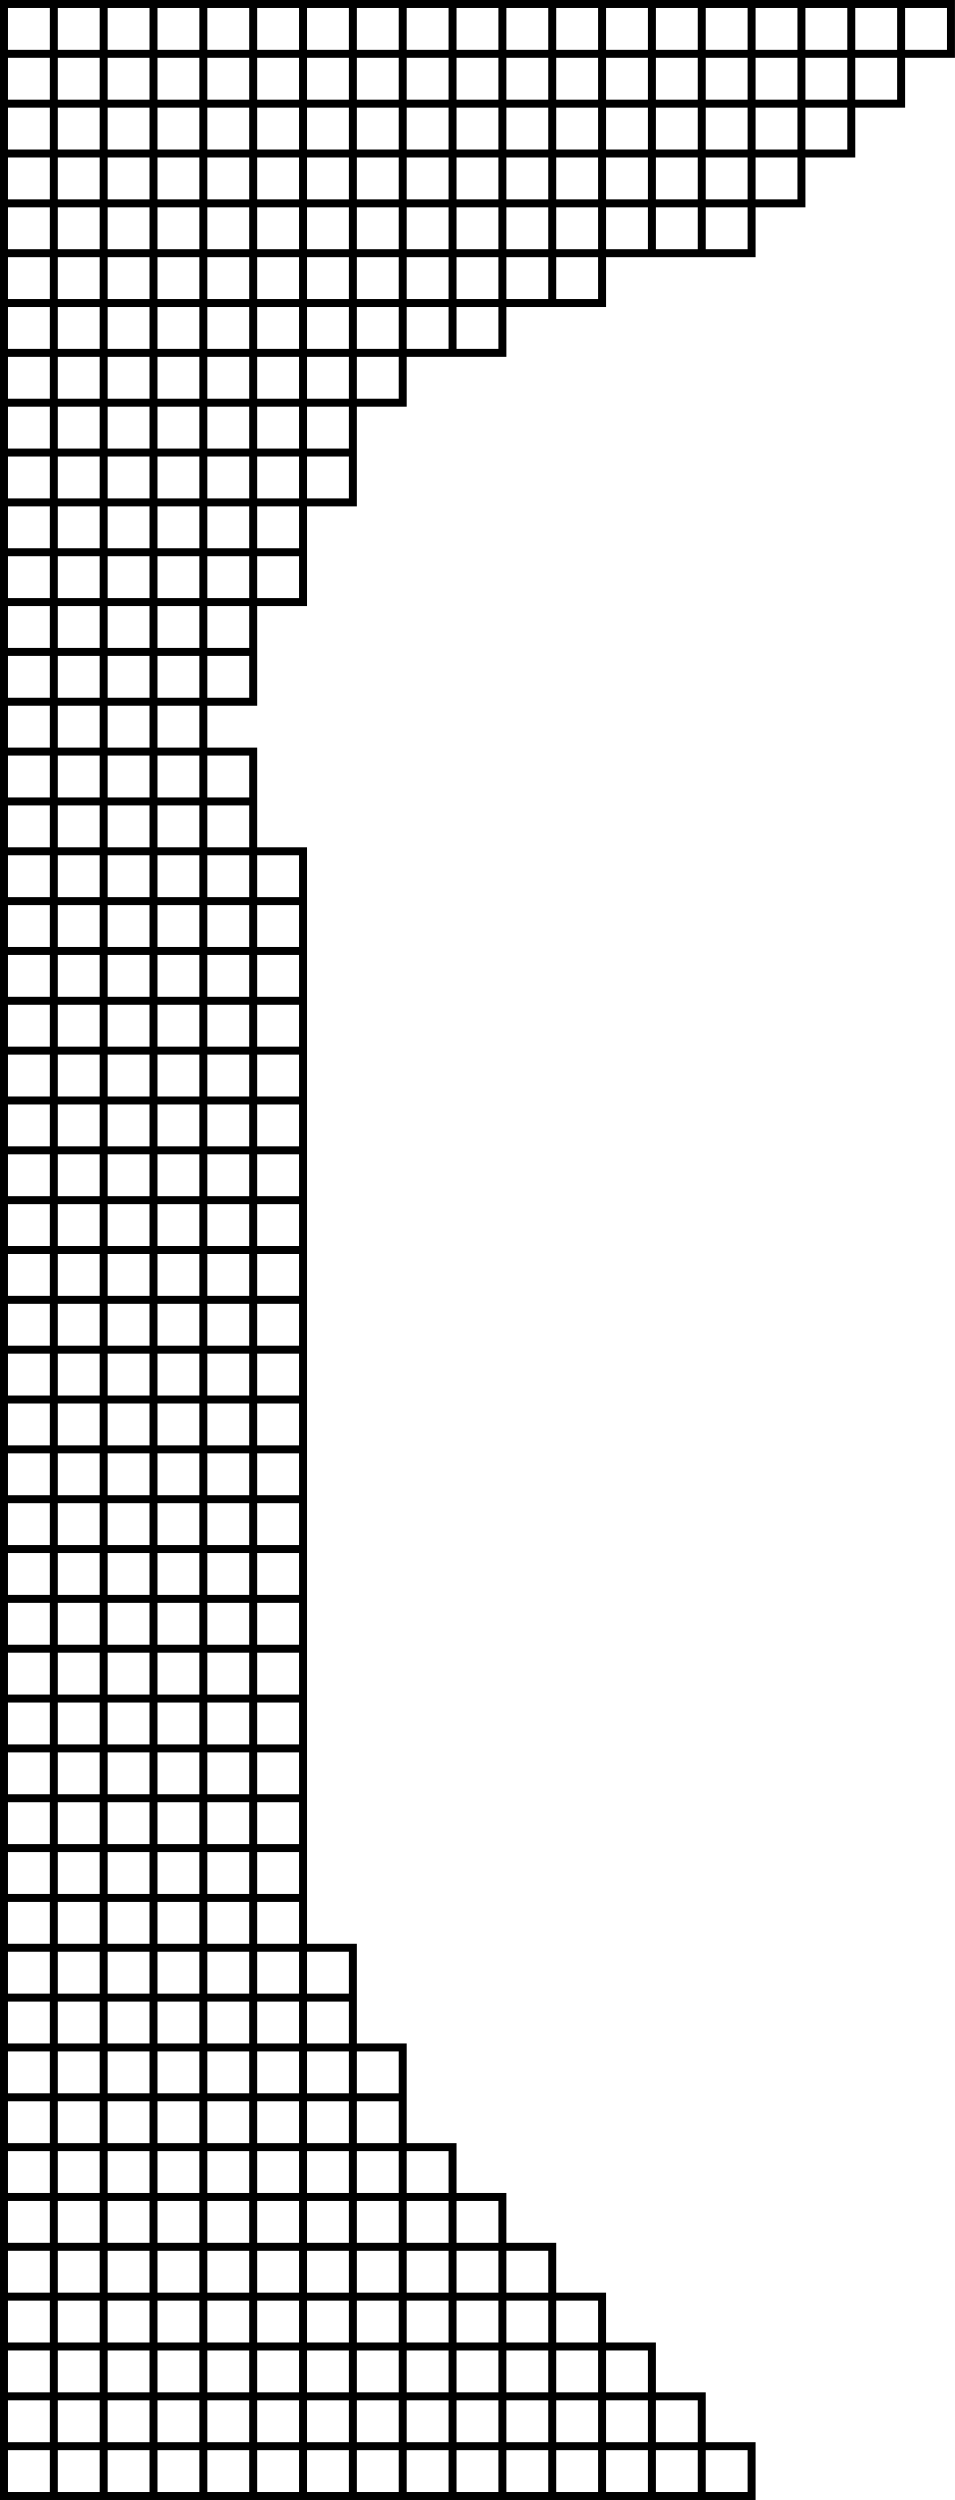
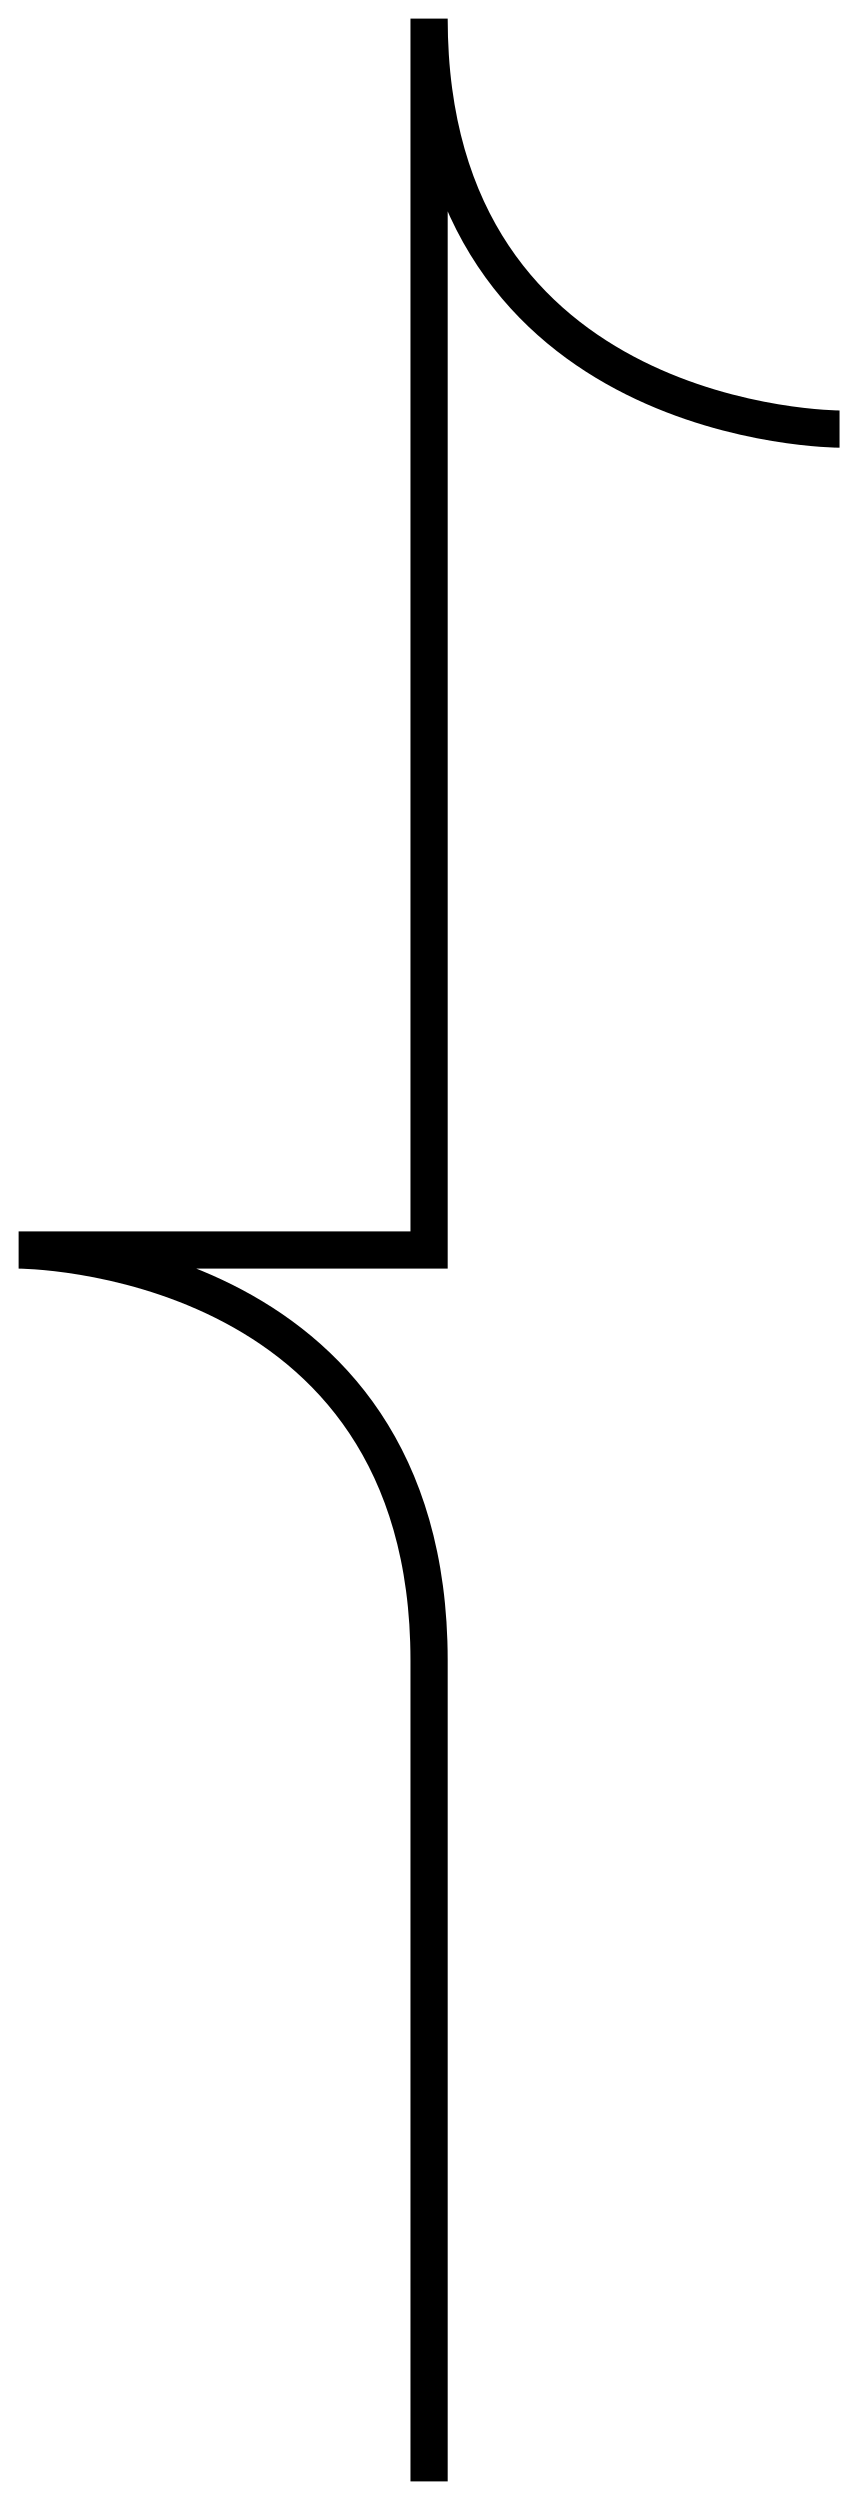
- <svg xmlns="http://www.w3.org/2000/svg" fill="none" version="1.1" viewBox="-2.268 -2.268 543.118 1421.86" x="-2.268pt" y="-2.268pt" width="543.118pt" height="1421.86pt" stroke-width="0.567" stroke-miterlimit="10">
+ <svg xmlns="http://www.w3.org/2000/svg" fill="none" version="1.1" viewBox="47.732 47.732 104.535 304.535" x="47.732pt" y="47.732pt" width="104.535pt" height="304.535pt" stroke-width="0.567" stroke-miterlimit="10">
  <g transform="matrix(1,-0,0,-1,0,-0)">
    <g stroke-width="4.535">
-       <path d="M0 -0L28.346 -0L28.346 -28.346L0 -28.346ZM28.346 -0L56.693 -0L56.693 -28.346L28.346 -28.346ZM0 -28.346L28.346 -28.346L28.346 -56.693L0 -56.693ZM56.693 -0L85.039 -0L85.039 -28.346L56.693 -28.346ZM28.346 -28.346L56.693 -28.346L56.693 -56.693L28.346 -56.693ZM0 -56.693L28.346 -56.693L28.346 -85.039L0 -85.039ZM85.039 -0L113.386 -0L113.386 -28.346L85.039 -28.346ZM56.693 -28.346L85.039 -28.346L85.039 -56.693L56.693 -56.693ZM28.346 -56.693L56.693 -56.693L56.693 -85.039L28.346 -85.039ZM0 -85.039L28.346 -85.039L28.346 -113.386L0 -113.386ZM113.386 -0L141.732 -0L141.732 -28.346L113.386 -28.346ZM85.039 -28.346L113.386 -28.346L113.386 -56.693L85.039 -56.693ZM56.693 -56.693L85.039 -56.693L85.039 -85.039L56.693 -85.039ZM28.346 -85.039L56.693 -85.039L56.693 -113.386L28.346 -113.386ZM0 -113.386L28.346 -113.386L28.346 -141.732L0 -141.732ZM141.732 -0L170.079 -0L170.079 -28.346L141.732 -28.346ZM113.386 -28.346L141.732 -28.346L141.732 -56.693L113.386 -56.693ZM85.039 -56.693L113.386 -56.693L113.386 -85.039L85.039 -85.039ZM56.693 -85.039L85.039 -85.039L85.039 -113.386L56.693 -113.386ZM28.346 -113.386L56.693 -113.386L56.693 -141.732L28.346 -141.732ZM0 -141.732L28.346 -141.732L28.346 -170.079L0 -170.079ZM170.079 -0L198.425 -0L198.425 -28.346L170.079 -28.346ZM141.732 -28.346L170.079 -28.346L170.079 -56.693L141.732 -56.693ZM113.386 -56.693L141.732 -56.693L141.732 -85.039L113.386 -85.039ZM85.039 -85.039L113.386 -85.039L113.386 -113.386L85.039 -113.386ZM56.693 -113.386L85.039 -113.386L85.039 -141.732L56.693 -141.732ZM28.346 -141.732L56.693 -141.732L56.693 -170.079L28.346 -170.079ZM0 -170.079L28.346 -170.079L28.346 -198.425L0 -198.425ZM198.425 -0L226.772 -0L226.772 -28.346L198.425 -28.346ZM170.079 -28.346L198.425 -28.346L198.425 -56.693L170.079 -56.693ZM141.732 -56.693L170.079 -56.693L170.079 -85.039L141.732 -85.039ZM113.386 -85.039L141.732 -85.039L141.732 -113.386L113.386 -113.386ZM85.039 -113.386L113.386 -113.386L113.386 -141.732L85.039 -141.732ZM56.693 -141.732L85.039 -141.732L85.039 -170.079L56.693 -170.079ZM28.346 -170.079L56.693 -170.079L56.693 -198.425L28.346 -198.425ZM0 -198.425L28.346 -198.425L28.346 -226.772L0 -226.772ZM226.772 -0L255.118 -0L255.118 -28.346L226.772 -28.346ZM198.425 -28.346L226.772 -28.346L226.772 -56.693L198.425 -56.693ZM170.079 -56.693L198.425 -56.693L198.425 -85.039L170.079 -85.039ZM141.732 -85.039L170.079 -85.039L170.079 -113.386L141.732 -113.386ZM113.386 -113.386L141.732 -113.386L141.732 -141.732L113.386 -141.732ZM85.039 -141.732L113.386 -141.732L113.386 -170.079L85.039 -170.079ZM56.693 -170.079L85.039 -170.079L85.039 -198.425L56.693 -198.425ZM28.346 -198.425L56.693 -198.425L56.693 -226.772L28.346 -226.772ZM0 -226.772L28.346 -226.772L28.346 -255.118L0 -255.118ZM255.118 -0L283.465 -0L283.465 -28.346L255.118 -28.346ZM226.772 -28.346L255.118 -28.346L255.118 -56.693L226.772 -56.693ZM198.425 -56.693L226.772 -56.693L226.772 -85.039L198.425 -85.039ZM170.079 -85.039L198.425 -85.039L198.425 -113.386L170.079 -113.386ZM141.732 -113.386L170.079 -113.386L170.079 -141.732L141.732 -141.732ZM113.386 -141.732L141.732 -141.732L141.732 -170.079L113.386 -170.079ZM85.039 -170.079L113.386 -170.079L113.386 -198.425L85.039 -198.425ZM56.693 -198.425L85.039 -198.425L85.039 -226.772L56.693 -226.772ZM28.346 -226.772L56.693 -226.772L56.693 -255.118L28.346 -255.118ZM0 -255.118L28.346 -255.118L28.346 -283.465L0 -283.465ZM283.465 -0L311.811 -0L311.811 -28.346L283.465 -28.346ZM255.118 -28.346L283.465 -28.346L283.465 -56.693L255.118 -56.693ZM226.772 -56.693L255.118 -56.693L255.118 -85.039L226.772 -85.039ZM198.425 -85.039L226.772 -85.039L226.772 -113.386L198.425 -113.386ZM170.079 -113.386L198.425 -113.386L198.425 -141.732L170.079 -141.732ZM141.732 -141.732L170.079 -141.732L170.079 -170.079L141.732 -170.079ZM113.386 -170.079L141.732 -170.079L141.732 -198.425L113.386 -198.425ZM85.039 -198.425L113.386 -198.425L113.386 -226.772L85.039 -226.772ZM56.693 -226.772L85.039 -226.772L85.039 -255.118L56.693 -255.118ZM28.346 -255.118L56.693 -255.118L56.693 -283.465L28.346 -283.465ZM0 -283.465L28.346 -283.465L28.346 -311.811L0 -311.811ZM311.811 -0L340.157 -0L340.157 -28.346L311.811 -28.346ZM283.465 -28.346L311.811 -28.346L311.811 -56.693L283.465 -56.693ZM255.118 -56.693L283.465 -56.693L283.465 -85.039L255.118 -85.039ZM226.772 -85.039L255.118 -85.039L255.118 -113.386L226.772 -113.386ZM198.425 -113.386L226.772 -113.386L226.772 -141.732L198.425 -141.732ZM170.079 -141.732L198.425 -141.732L198.425 -170.079L170.079 -170.079ZM141.732 -170.079L170.079 -170.079L170.079 -198.425L141.732 -198.425ZM113.386 -198.425L141.732 -198.425L141.732 -226.772L113.386 -226.772ZM85.039 -226.772L113.386 -226.772L113.386 -255.118L85.039 -255.118ZM56.693 -255.118L85.039 -255.118L85.039 -283.465L56.693 -283.465ZM28.346 -283.465L56.693 -283.465L56.693 -311.811L28.346 -311.811ZM0 -311.811L28.346 -311.811L28.346 -340.157L0 -340.157ZM340.157 -0L368.504 -0L368.504 -28.346L340.157 -28.346ZM311.811 -28.346L340.157 -28.346L340.157 -56.693L311.811 -56.693ZM283.465 -56.693L311.811 -56.693L311.811 -85.039L283.465 -85.039ZM255.118 -85.039L283.465 -85.039L283.465 -113.386L255.118 -113.386ZM226.772 -113.386L255.118 -113.386L255.118 -141.732L226.772 -141.732ZM198.425 -141.732L226.772 -141.732L226.772 -170.079L198.425 -170.079ZM170.079 -170.079L198.425 -170.079L198.425 -198.425L170.079 -198.425ZM141.732 -198.425L170.079 -198.425L170.079 -226.772L141.732 -226.772ZM113.386 -226.772L141.732 -226.772L141.732 -255.118L113.386 -255.118ZM85.039 -255.118L113.386 -255.118L113.386 -283.465L85.039 -283.465ZM56.693 -283.465L85.039 -283.465L85.039 -311.811L56.693 -311.811ZM28.346 -311.811L56.693 -311.811L56.693 -340.157L28.346 -340.157ZM0 -340.157L28.346 -340.157L28.346 -368.504L0 -368.504ZM368.504 -0L396.85 -0L396.85 -28.346L368.504 -28.346ZM340.157 -28.346L368.504 -28.346L368.504 -56.693L340.157 -56.693ZM311.811 -56.693L340.157 -56.693L340.157 -85.039L311.811 -85.039ZM283.465 -85.039L311.811 -85.039L311.811 -113.386L283.465 -113.386ZM255.118 -113.386L283.465 -113.386L283.465 -141.732L255.118 -141.732ZM226.772 -141.732L255.118 -141.732L255.118 -170.079L226.772 -170.079ZM198.425 -170.079L226.772 -170.079L226.772 -198.425L198.425 -198.425ZM170.079 -198.425L198.425 -198.425L198.425 -226.772L170.079 -226.772ZM141.732 -226.772L170.079 -226.772L170.079 -255.118L141.732 -255.118ZM113.386 -255.118L141.732 -255.118L141.732 -283.465L113.386 -283.465ZM85.039 -283.465L113.386 -283.465L113.386 -311.811L85.039 -311.811ZM56.693 -311.811L85.039 -311.811L85.039 -340.157L56.693 -340.157ZM28.346 -340.157L56.693 -340.157L56.693 -368.504L28.346 -368.504ZM0 -368.504L28.346 -368.504L28.346 -396.85L0 -396.85ZM396.85 -0L425.197 -0L425.197 -28.346L396.85 -28.346ZM368.504 -28.346L396.85 -28.346L396.85 -56.693L368.504 -56.693ZM340.157 -56.693L368.504 -56.693L368.504 -85.039L340.157 -85.039ZM311.811 -85.039L340.157 -85.039L340.157 -113.386L311.811 -113.386ZM283.465 -113.386L311.811 -113.386L311.811 -141.732L283.465 -141.732ZM255.118 -141.732L283.465 -141.732L283.465 -170.079L255.118 -170.079ZM226.772 -170.079L255.118 -170.079L255.118 -198.425L226.772 -198.425ZM198.425 -198.425L226.772 -198.425L226.772 -226.772L198.425 -226.772ZM170.079 -226.772L198.425 -226.772L198.425 -255.118L170.079 -255.118ZM141.732 -255.118L170.079 -255.118L170.079 -283.465L141.732 -283.465ZM113.386 -283.465L141.732 -283.465L141.732 -311.811L113.386 -311.811ZM85.039 -311.811L113.386 -311.811L113.386 -340.157L85.039 -340.157ZM56.693 -340.157L85.039 -340.157L85.039 -368.504L56.693 -368.504ZM28.346 -368.504L56.693 -368.504L56.693 -396.85L28.346 -396.85ZM0 -396.85L28.346 -396.85L28.346 -425.197L0 -425.197ZM425.197 -0L453.543 -0L453.543 -28.346L425.197 -28.346ZM396.85 -28.346L425.197 -28.346L425.197 -56.693L396.85 -56.693ZM368.504 -56.693L396.85 -56.693L396.85 -85.039L368.504 -85.039ZM340.157 -85.039L368.504 -85.039L368.504 -113.386L340.157 -113.386ZM311.811 -113.386L340.157 -113.386L340.157 -141.732L311.811 -141.732ZM283.465 -141.732L311.811 -141.732L311.811 -170.079L283.465 -170.079ZM255.118 -170.079L283.465 -170.079L283.465 -198.425L255.118 -198.425ZM170.079 -255.118L198.425 -255.118L198.425 -283.465L170.079 -283.465ZM141.732 -283.465L170.079 -283.465L170.079 -311.811L141.732 -311.811ZM113.386 -311.811L141.732 -311.811L141.732 -340.157L113.386 -340.157ZM85.039 -340.157L113.386 -340.157L113.386 -368.504L85.039 -368.504ZM56.693 -368.504L85.039 -368.504L85.039 -396.85L56.693 -396.85ZM28.346 -396.85L56.693 -396.85L56.693 -425.197L28.346 -425.197ZM0 -425.197L28.346 -425.197L28.346 -453.543L0 -453.543ZM453.543 -0L481.89 -0L481.89 -28.346L453.543 -28.346ZM425.197 -28.346L453.543 -28.346L453.543 -56.693L425.197 -56.693ZM396.85 -56.693L425.197 -56.693L425.197 -85.039L396.85 -85.039ZM368.504 -85.039L396.85 -85.039L396.85 -113.386L368.504 -113.386ZM340.157 -113.386L368.504 -113.386L368.504 -141.732L340.157 -141.732ZM311.811 -141.732L340.157 -141.732L340.157 -170.079L311.811 -170.079ZM141.732 -311.811L170.079 -311.811L170.079 -340.157L141.732 -340.157ZM113.386 -340.157L141.732 -340.157L141.732 -368.504L113.386 -368.504ZM85.039 -368.504L113.386 -368.504L113.386 -396.85L85.039 -396.85ZM56.693 -396.85L85.039 -396.85L85.039 -425.197L56.693 -425.197ZM28.346 -425.197L56.693 -425.197L56.693 -453.543L28.346 -453.543ZM0 -453.543L28.346 -453.543L28.346 -481.89L0 -481.89ZM481.89 -0L510.236 -0L510.236 -28.346L481.89 -28.346ZM453.543 -28.346L481.89 -28.346L481.89 -56.693L453.543 -56.693ZM425.197 -56.693L453.543 -56.693L453.543 -85.039L425.197 -85.039ZM396.85 -85.039L425.197 -85.039L425.197 -113.386L396.85 -113.386ZM368.504 -113.386L396.85 -113.386L396.85 -141.732L368.504 -141.732ZM113.386 -368.504L141.732 -368.504L141.732 -396.85L113.386 -396.85ZM85.039 -396.85L113.386 -396.85L113.386 -425.197L85.039 -425.197ZM56.693 -425.197L85.039 -425.197L85.039 -453.543L56.693 -453.543ZM28.346 -453.543L56.693 -453.543L56.693 -481.89L28.346 -481.89ZM0 -481.89L28.346 -481.89L28.346 -510.236L0 -510.236ZM510.236 -0L538.583 -0L538.583 -28.346L510.236 -28.346ZM481.89 -28.346L510.236 -28.346L510.236 -56.693L481.89 -56.693ZM453.543 -56.693L481.89 -56.693L481.89 -85.039L453.543 -85.039ZM425.197 -85.039L453.543 -85.039L453.543 -113.386L425.197 -113.386ZM396.85 -113.386L425.197 -113.386L425.197 -141.732L396.85 -141.732ZM85.039 -425.197L113.386 -425.197L113.386 -453.543L85.039 -453.543ZM56.693 -453.543L85.039 -453.543L85.039 -481.89L56.693 -481.89ZM28.346 -481.89L56.693 -481.89L56.693 -510.236L28.346 -510.236ZM0 -510.236L28.346 -510.236L28.346 -538.583L0 -538.583ZM113.386 -425.197L141.732 -425.197L141.732 -453.543L113.386 -453.543ZM85.039 -453.543L113.386 -453.543L113.386 -481.89L85.039 -481.89ZM56.693 -481.89L85.039 -481.89L85.039 -510.236L56.693 -510.236ZM28.346 -510.236L56.693 -510.236L56.693 -538.583L28.346 -538.583ZM0 -538.583L28.346 -538.583L28.346 -566.929L0 -566.929ZM113.386 -453.543L141.732 -453.543L141.732 -481.89L113.386 -481.89ZM85.039 -481.89L113.386 -481.89L113.386 -510.236L85.039 -510.236ZM56.693 -510.236L85.039 -510.236L85.039 -538.583L56.693 -538.583ZM28.346 -538.583L56.693 -538.583L56.693 -566.929L28.346 -566.929ZM0 -566.929L28.346 -566.929L28.346 -595.276L0 -595.276ZM113.386 -481.89L141.732 -481.89L141.732 -510.236L113.386 -510.236ZM85.039 -510.236L113.386 -510.236L113.386 -538.583L85.039 -538.583ZM56.693 -538.583L85.039 -538.583L85.039 -566.929L56.693 -566.929ZM28.346 -566.929L56.693 -566.929L56.693 -595.276L28.346 -595.276ZM0 -595.276L28.346 -595.276L28.346 -623.622L0 -623.622ZM141.732 -481.89L170.079 -481.89L170.079 -510.236L141.732 -510.236ZM113.386 -510.236L141.732 -510.236L141.732 -538.583L113.386 -538.583ZM85.039 -538.583L113.386 -538.583L113.386 -566.929L85.039 -566.929ZM56.693 -566.929L85.039 -566.929L85.039 -595.276L56.693 -595.276ZM28.346 -595.276L56.693 -595.276L56.693 -623.622L28.346 -623.622ZM0 -623.622L28.346 -623.622L28.346 -651.969L0 -651.969ZM141.732 -510.236L170.079 -510.236L170.079 -538.583L141.732 -538.583ZM113.386 -538.583L141.732 -538.583L141.732 -566.929L113.386 -566.929ZM85.039 -566.929L113.386 -566.929L113.386 -595.276L85.039 -595.276ZM56.693 -595.276L85.039 -595.276L85.039 -623.622L56.693 -623.622ZM28.346 -623.622L56.693 -623.622L56.693 -651.969L28.346 -651.969ZM0 -651.969L28.346 -651.969L28.346 -680.315L0 -680.315ZM141.732 -538.583L170.079 -538.583L170.079 -566.929L141.732 -566.929ZM113.386 -566.929L141.732 -566.929L141.732 -595.276L113.386 -595.276ZM85.039 -595.276L113.386 -595.276L113.386 -623.622L85.039 -623.622ZM56.693 -623.622L85.039 -623.622L85.039 -651.969L56.693 -651.969ZM28.346 -651.969L56.693 -651.969L56.693 -680.315L28.346 -680.315ZM0 -680.315L28.346 -680.315L28.346 -708.661L0 -708.661ZM141.732 -566.929L170.079 -566.929L170.079 -595.276L141.732 -595.276ZM113.386 -595.276L141.732 -595.276L141.732 -623.622L113.386 -623.622ZM85.039 -623.622L113.386 -623.622L113.386 -651.969L85.039 -651.969ZM56.693 -651.969L85.039 -651.969L85.039 -680.315L56.693 -680.315ZM28.346 -680.315L56.693 -680.315L56.693 -708.661L28.346 -708.661ZM0 -708.661L28.346 -708.661L28.346 -737.008L0 -737.008ZM141.732 -595.276L170.079 -595.276L170.079 -623.622L141.732 -623.622ZM113.386 -623.622L141.732 -623.622L141.732 -651.969L113.386 -651.969ZM85.039 -651.969L113.386 -651.969L113.386 -680.315L85.039 -680.315ZM56.693 -680.315L85.039 -680.315L85.039 -708.661L56.693 -708.661ZM28.346 -708.661L56.693 -708.661L56.693 -737.008L28.346 -737.008ZM0 -737.008L28.346 -737.008L28.346 -765.354L0 -765.354ZM141.732 -623.622L170.079 -623.622L170.079 -651.969L141.732 -651.969ZM113.386 -651.969L141.732 -651.969L141.732 -680.315L113.386 -680.315ZM85.039 -680.315L113.386 -680.315L113.386 -708.661L85.039 -708.661ZM56.693 -708.661L85.039 -708.661L85.039 -737.008L56.693 -737.008ZM28.346 -737.008L56.693 -737.008L56.693 -765.354L28.346 -765.354ZM0 -765.354L28.346 -765.354L28.346 -793.701L0 -793.701ZM141.732 -651.969L170.079 -651.969L170.079 -680.315L141.732 -680.315ZM113.386 -680.315L141.732 -680.315L141.732 -708.661L113.386 -708.661ZM85.039 -708.661L113.386 -708.661L113.386 -737.008L85.039 -737.008ZM56.693 -737.008L85.039 -737.008L85.039 -765.354L56.693 -765.354ZM28.346 -765.354L56.693 -765.354L56.693 -793.701L28.346 -793.701ZM0 -793.701L28.346 -793.701L28.346 -822.047L0 -822.047ZM141.732 -680.315L170.079 -680.315L170.079 -708.661L141.732 -708.661ZM113.386 -708.661L141.732 -708.661L141.732 -737.008L113.386 -737.008ZM85.039 -737.008L113.386 -737.008L113.386 -765.354L85.039 -765.354ZM56.693 -765.354L85.039 -765.354L85.039 -793.701L56.693 -793.701ZM28.346 -793.701L56.693 -793.701L56.693 -822.047L28.346 -822.047ZM0 -822.047L28.346 -822.047L28.346 -850.394L0 -850.394ZM141.732 -708.661L170.079 -708.661L170.079 -737.008L141.732 -737.008ZM113.386 -737.008L141.732 -737.008L141.732 -765.354L113.386 -765.354ZM85.039 -765.354L113.386 -765.354L113.386 -793.701L85.039 -793.701ZM56.693 -793.701L85.039 -793.701L85.039 -822.047L56.693 -822.047ZM28.346 -822.047L56.693 -822.047L56.693 -850.394L28.346 -850.394ZM0 -850.394L28.346 -850.394L28.346 -878.74L0 -878.74ZM141.732 -737.008L170.079 -737.008L170.079 -765.354L141.732 -765.354ZM113.386 -765.354L141.732 -765.354L141.732 -793.701L113.386 -793.701ZM85.039 -793.701L113.386 -793.701L113.386 -822.047L85.039 -822.047ZM56.693 -822.047L85.039 -822.047L85.039 -850.394L56.693 -850.394ZM28.346 -850.394L56.693 -850.394L56.693 -878.74L28.346 -878.74ZM0 -878.74L28.346 -878.74L28.346 -907.087L0 -907.087ZM141.732 -765.354L170.079 -765.354L170.079 -793.701L141.732 -793.701ZM113.386 -793.701L141.732 -793.701L141.732 -822.047L113.386 -822.047ZM85.039 -822.047L113.386 -822.047L113.386 -850.394L85.039 -850.394ZM56.693 -850.394L85.039 -850.394L85.039 -878.74L56.693 -878.74ZM28.346 -878.74L56.693 -878.74L56.693 -907.087L28.346 -907.087ZM0 -907.087L28.346 -907.087L28.346 -935.433L0 -935.433ZM141.732 -793.701L170.079 -793.701L170.079 -822.047L141.732 -822.047ZM113.386 -822.047L141.732 -822.047L141.732 -850.394L113.386 -850.394ZM85.039 -850.394L113.386 -850.394L113.386 -878.74L85.039 -878.74ZM56.693 -878.74L85.039 -878.74L85.039 -907.087L56.693 -907.087ZM28.346 -907.087L56.693 -907.087L56.693 -935.433L28.346 -935.433ZM0 -935.433L28.346 -935.433L28.346 -963.78L0 -963.78ZM141.732 -822.047L170.079 -822.047L170.079 -850.394L141.732 -850.394ZM113.386 -850.394L141.732 -850.394L141.732 -878.74L113.386 -878.74ZM85.039 -878.74L113.386 -878.74L113.386 -907.087L85.039 -907.087ZM56.693 -907.087L85.039 -907.087L85.039 -935.433L56.693 -935.433ZM28.346 -935.433L56.693 -935.433L56.693 -963.78L28.346 -963.78ZM0 -963.78L28.346 -963.78L28.346 -992.126L0 -992.126ZM141.732 -850.394L170.079 -850.394L170.079 -878.74L141.732 -878.74ZM113.386 -878.74L141.732 -878.74L141.732 -907.087L113.386 -907.087ZM85.039 -907.087L113.386 -907.087L113.386 -935.433L85.039 -935.433ZM56.693 -935.433L85.039 -935.433L85.039 -963.78L56.693 -963.78ZM28.346 -963.78L56.693 -963.78L56.693 -992.126L28.346 -992.126ZM0 -992.126L28.346 -992.126L28.346 -1020.47L0 -1020.47ZM141.732 -878.74L170.079 -878.74L170.079 -907.087L141.732 -907.087ZM113.386 -907.087L141.732 -907.087L141.732 -935.433L113.386 -935.433ZM85.039 -935.433L113.386 -935.433L113.386 -963.78L85.039 -963.78ZM56.693 -963.78L85.039 -963.78L85.039 -992.126L56.693 -992.126ZM28.346 -992.126L56.693 -992.126L56.693 -1020.47L28.346 -1020.47ZM0 -1020.47L28.346 -1020.47L28.346 -1048.82L0 -1048.82ZM141.732 -907.087L170.079 -907.087L170.079 -935.433L141.732 -935.433ZM113.386 -935.433L141.732 -935.433L141.732 -963.78L113.386 -963.78ZM85.039 -963.78L113.386 -963.78L113.386 -992.126L85.039 -992.126ZM56.693 -992.126L85.039 -992.126L85.039 -1020.47L56.693 -1020.47ZM28.346 -1020.47L56.693 -1020.47L56.693 -1048.82L28.346 -1048.82ZM0 -1048.82L28.346 -1048.82L28.346 -1077.17L0 -1077.17ZM141.732 -935.433L170.079 -935.433L170.079 -963.78L141.732 -963.78ZM113.386 -963.78L141.732 -963.78L141.732 -992.126L113.386 -992.126ZM85.039 -992.126L113.386 -992.126L113.386 -1020.47L85.039 -1020.47ZM56.693 -1020.47L85.039 -1020.47L85.039 -1048.82L56.693 -1048.82ZM28.346 -1048.82L56.693 -1048.82L56.693 -1077.17L28.346 -1077.17ZM0 -1077.17L28.346 -1077.17L28.346 -1105.51L0 -1105.51ZM141.732 -963.78L170.079 -963.78L170.079 -992.126L141.732 -992.126ZM113.386 -992.126L141.732 -992.126L141.732 -1020.47L113.386 -1020.47ZM85.039 -1020.47L113.386 -1020.47L113.386 -1048.82L85.039 -1048.82ZM56.693 -1048.82L85.039 -1048.82L85.039 -1077.17L56.693 -1077.17ZM28.346 -1077.17L56.693 -1077.17L56.693 -1105.51L28.346 -1105.51ZM0 -1105.51L28.346 -1105.51L28.346 -1133.86L0 -1133.86ZM141.732 -992.126L170.079 -992.126L170.079 -1020.47L141.732 -1020.47ZM113.386 -1020.47L141.732 -1020.47L141.732 -1048.82L113.386 -1048.82ZM85.039 -1048.82L113.386 -1048.82L113.386 -1077.17L85.039 -1077.17ZM56.693 -1077.17L85.039 -1077.17L85.039 -1105.51L56.693 -1105.51ZM28.346 -1105.51L56.693 -1105.51L56.693 -1133.86L28.346 -1133.86ZM0 -1133.86L28.346 -1133.86L28.346 -1162.2L0 -1162.2ZM141.732 -1020.47L170.079 -1020.47L170.079 -1048.82L141.732 -1048.82ZM113.386 -1048.82L141.732 -1048.82L141.732 -1077.17L113.386 -1077.17ZM85.039 -1077.17L113.386 -1077.17L113.386 -1105.51L85.039 -1105.51ZM56.693 -1105.51L85.039 -1105.51L85.039 -1133.86L56.693 -1133.86ZM28.346 -1133.86L56.693 -1133.86L56.693 -1162.2L28.346 -1162.2ZM0 -1162.2L28.346 -1162.2L28.346 -1190.55L0 -1190.55ZM141.732 -1048.82L170.079 -1048.82L170.079 -1077.17L141.732 -1077.17ZM113.386 -1077.17L141.732 -1077.17L141.732 -1105.51L113.386 -1105.51ZM85.039 -1105.51L113.386 -1105.51L113.386 -1133.86L85.039 -1133.86ZM56.693 -1133.86L85.039 -1133.86L85.039 -1162.2L56.693 -1162.2ZM28.346 -1162.2L56.693 -1162.2L56.693 -1190.55L28.346 -1190.55ZM0 -1190.55L28.346 -1190.55L28.346 -1218.9L0 -1218.9ZM141.732 -1077.17L170.079 -1077.17L170.079 -1105.51L141.732 -1105.51ZM113.386 -1105.51L141.732 -1105.51L141.732 -1133.86L113.386 -1133.86ZM85.039 -1133.86L113.386 -1133.86L113.386 -1162.2L85.039 -1162.2ZM56.693 -1162.2L85.039 -1162.2L85.039 -1190.55L56.693 -1190.55ZM28.346 -1190.55L56.693 -1190.55L56.693 -1218.9L28.346 -1218.9ZM0 -1218.9L28.346 -1218.9L28.346 -1247.24L0 -1247.24ZM141.732 -1105.51L170.079 -1105.51L170.079 -1133.86L141.732 -1133.86ZM113.386 -1133.86L141.732 -1133.86L141.732 -1162.2L113.386 -1162.2ZM85.039 -1162.2L113.386 -1162.2L113.386 -1190.55L85.039 -1190.55ZM56.693 -1190.55L85.039 -1190.55L85.039 -1218.9L56.693 -1218.9ZM28.346 -1218.9L56.693 -1218.9L56.693 -1247.24L28.346 -1247.24ZM0 -1247.24L28.346 -1247.24L28.346 -1275.59L0 -1275.59ZM170.079 -1105.51L198.425 -1105.51L198.425 -1133.86L170.079 -1133.86ZM141.732 -1133.86L170.079 -1133.86L170.079 -1162.2L141.732 -1162.2ZM113.386 -1162.2L141.732 -1162.2L141.732 -1190.55L113.386 -1190.55ZM85.039 -1190.55L113.386 -1190.55L113.386 -1218.9L85.039 -1218.9ZM56.693 -1218.9L85.039 -1218.9L85.039 -1247.24L56.693 -1247.24ZM28.346 -1247.24L56.693 -1247.24L56.693 -1275.59L28.346 -1275.59ZM0 -1275.59L28.346 -1275.59L28.346 -1303.94L0 -1303.94ZM170.079 -1133.86L198.425 -1133.86L198.425 -1162.2L170.079 -1162.2ZM141.732 -1162.2L170.079 -1162.2L170.079 -1190.55L141.732 -1190.55ZM113.386 -1190.55L141.732 -1190.55L141.732 -1218.9L113.386 -1218.9ZM85.039 -1218.9L113.386 -1218.9L113.386 -1247.24L85.039 -1247.24ZM56.693 -1247.24L85.039 -1247.24L85.039 -1275.59L56.693 -1275.59ZM28.346 -1275.59L56.693 -1275.59L56.693 -1303.94L28.346 -1303.94ZM0 -1303.94L28.346 -1303.94L28.346 -1332.28L0 -1332.28ZM170.079 -1162.2L198.425 -1162.2L198.425 -1190.55L170.079 -1190.55ZM141.732 -1190.55L170.079 -1190.55L170.079 -1218.9L141.732 -1218.9ZM113.386 -1218.9L141.732 -1218.9L141.732 -1247.24L113.386 -1247.24ZM85.039 -1247.24L113.386 -1247.24L113.386 -1275.59L85.039 -1275.59ZM56.693 -1275.59L85.039 -1275.59L85.039 -1303.94L56.693 -1303.94ZM28.346 -1303.94L56.693 -1303.94L56.693 -1332.28L28.346 -1332.28ZM0 -1332.28L28.346 -1332.28L28.346 -1360.63L0 -1360.63ZM198.425 -1162.2L226.772 -1162.2L226.772 -1190.55L198.425 -1190.55ZM170.079 -1190.55L198.425 -1190.55L198.425 -1218.9L170.079 -1218.9ZM141.732 -1218.9L170.079 -1218.9L170.079 -1247.24L141.732 -1247.24ZM113.386 -1247.24L141.732 -1247.24L141.732 -1275.59L113.386 -1275.59ZM85.039 -1275.59L113.386 -1275.59L113.386 -1303.94L85.039 -1303.94ZM56.693 -1303.94L85.039 -1303.94L85.039 -1332.28L56.693 -1332.28ZM28.346 -1332.28L56.693 -1332.28L56.693 -1360.63L28.346 -1360.63ZM0 -1360.63L28.346 -1360.63L28.346 -1388.98L0 -1388.98ZM198.425 -1190.55L226.772 -1190.55L226.772 -1218.9L198.425 -1218.9ZM170.079 -1218.9L198.425 -1218.9L198.425 -1247.24L170.079 -1247.24ZM141.732 -1247.24L170.079 -1247.24L170.079 -1275.59L141.732 -1275.59ZM113.386 -1275.59L141.732 -1275.59L141.732 -1303.94L113.386 -1303.94ZM85.039 -1303.94L113.386 -1303.94L113.386 -1332.28L85.039 -1332.28ZM56.693 -1332.28L85.039 -1332.28L85.039 -1360.63L56.693 -1360.63ZM28.346 -1360.63L56.693 -1360.63L56.693 -1388.98L28.346 -1388.98ZM0 -1388.98L28.346 -1388.98L28.346 -1417.32L0 -1417.32ZM198.425 -1218.9L226.772 -1218.9L226.772 -1247.24L198.425 -1247.24ZM170.079 -1247.24L198.425 -1247.24L198.425 -1275.59L170.079 -1275.59ZM141.732 -1275.59L170.079 -1275.59L170.079 -1303.94L141.732 -1303.94ZM113.386 -1303.94L141.732 -1303.94L141.732 -1332.28L113.386 -1332.28ZM85.039 -1332.28L113.386 -1332.28L113.386 -1360.63L85.039 -1360.63ZM56.693 -1360.63L85.039 -1360.63L85.039 -1388.98L56.693 -1388.98ZM28.346 -1388.98L56.693 -1388.98L56.693 -1417.32L28.346 -1417.32ZM226.772 -1218.9L255.118 -1218.9L255.118 -1247.24L226.772 -1247.24ZM198.425 -1247.24L226.772 -1247.24L226.772 -1275.59L198.425 -1275.59ZM170.079 -1275.59L198.425 -1275.59L198.425 -1303.94L170.079 -1303.94ZM141.732 -1303.94L170.079 -1303.94L170.079 -1332.28L141.732 -1332.28ZM113.386 -1332.28L141.732 -1332.28L141.732 -1360.63L113.386 -1360.63ZM85.039 -1360.63L113.386 -1360.63L113.386 -1388.98L85.039 -1388.98ZM56.693 -1388.98L85.039 -1388.98L85.039 -1417.32L56.693 -1417.32ZM226.772 -1247.24L255.118 -1247.24L255.118 -1275.59L226.772 -1275.59ZM198.425 -1275.59L226.772 -1275.59L226.772 -1303.94L198.425 -1303.94ZM170.079 -1303.94L198.425 -1303.94L198.425 -1332.28L170.079 -1332.28ZM141.732 -1332.28L170.079 -1332.28L170.079 -1360.63L141.732 -1360.63ZM113.386 -1360.63L141.732 -1360.63L141.732 -1388.98L113.386 -1388.98ZM85.039 -1388.98L113.386 -1388.98L113.386 -1417.32L85.039 -1417.32ZM255.118 -1247.24L283.465 -1247.24L283.465 -1275.59L255.118 -1275.59ZM226.772 -1275.59L255.118 -1275.59L255.118 -1303.94L226.772 -1303.94ZM198.425 -1303.94L226.772 -1303.94L226.772 -1332.28L198.425 -1332.28ZM170.079 -1332.28L198.425 -1332.28L198.425 -1360.63L170.079 -1360.63ZM141.732 -1360.63L170.079 -1360.63L170.079 -1388.98L141.732 -1388.98ZM113.386 -1388.98L141.732 -1388.98L141.732 -1417.32L113.386 -1417.32ZM255.118 -1275.59L283.465 -1275.59L283.465 -1303.94L255.118 -1303.94ZM226.772 -1303.94L255.118 -1303.94L255.118 -1332.28L226.772 -1332.28ZM198.425 -1332.28L226.772 -1332.28L226.772 -1360.63L198.425 -1360.63ZM170.079 -1360.63L198.425 -1360.63L198.425 -1388.98L170.079 -1388.98ZM141.732 -1388.98L170.079 -1388.98L170.079 -1417.32L141.732 -1417.32ZM283.465 -1275.59L311.811 -1275.59L311.811 -1303.94L283.465 -1303.94ZM255.118 -1303.94L283.465 -1303.94L283.465 -1332.28L255.118 -1332.28ZM226.772 -1332.28L255.118 -1332.28L255.118 -1360.63L226.772 -1360.63ZM198.425 -1360.63L226.772 -1360.63L226.772 -1388.98L198.425 -1388.98ZM170.079 -1388.98L198.425 -1388.98L198.425 -1417.32L170.079 -1417.32ZM283.465 -1303.94L311.811 -1303.94L311.811 -1332.28L283.465 -1332.28ZM255.118 -1332.28L283.465 -1332.28L283.465 -1360.63L255.118 -1360.63ZM226.772 -1360.63L255.118 -1360.63L255.118 -1388.98L226.772 -1388.98ZM198.425 -1388.98L226.772 -1388.98L226.772 -1417.32L198.425 -1417.32ZM311.811 -1303.94L340.157 -1303.94L340.157 -1332.28L311.811 -1332.28ZM283.465 -1332.28L311.811 -1332.28L311.811 -1360.63L283.465 -1360.63ZM255.118 -1360.63L283.465 -1360.63L283.465 -1388.98L255.118 -1388.98ZM226.772 -1388.98L255.118 -1388.98L255.118 -1417.32L226.772 -1417.32ZM311.811 -1332.28L340.157 -1332.28L340.157 -1360.63L311.811 -1360.63ZM283.465 -1360.63L311.811 -1360.63L311.811 -1388.98L283.465 -1388.98ZM255.118 -1388.98L283.465 -1388.98L283.465 -1417.32L255.118 -1417.32ZM340.157 -1332.28L368.504 -1332.28L368.504 -1360.63L340.157 -1360.63ZM311.811 -1360.63L340.157 -1360.63L340.157 -1388.98L311.811 -1388.98ZM283.465 -1388.98L311.811 -1388.98L311.811 -1417.32L283.465 -1417.32ZM340.157 -1360.63L368.504 -1360.63L368.504 -1388.98L340.157 -1388.98ZM311.811 -1388.98L340.157 -1388.98L340.157 -1417.32L311.811 -1417.32ZM368.504 -1360.63L396.85 -1360.63L396.85 -1388.98L368.504 -1388.98ZM340.157 -1388.98L368.504 -1388.98L368.504 -1417.32L340.157 -1417.32ZM368.504 -1388.98L396.85 -1388.98L396.85 -1417.32L368.504 -1417.32ZM396.85 -1388.98L425.197 -1388.98L425.197 -1417.32L396.85 -1417.32Z" stroke="#000" />
+       <path d="M150 -100C150 -100 100 -100 100 -50L100 -150L100 -200L50 -200C50 -200 100 -200 100 -250L100 -300L100 -350" stroke="#000" />
    </g>
  </g>
</svg>
